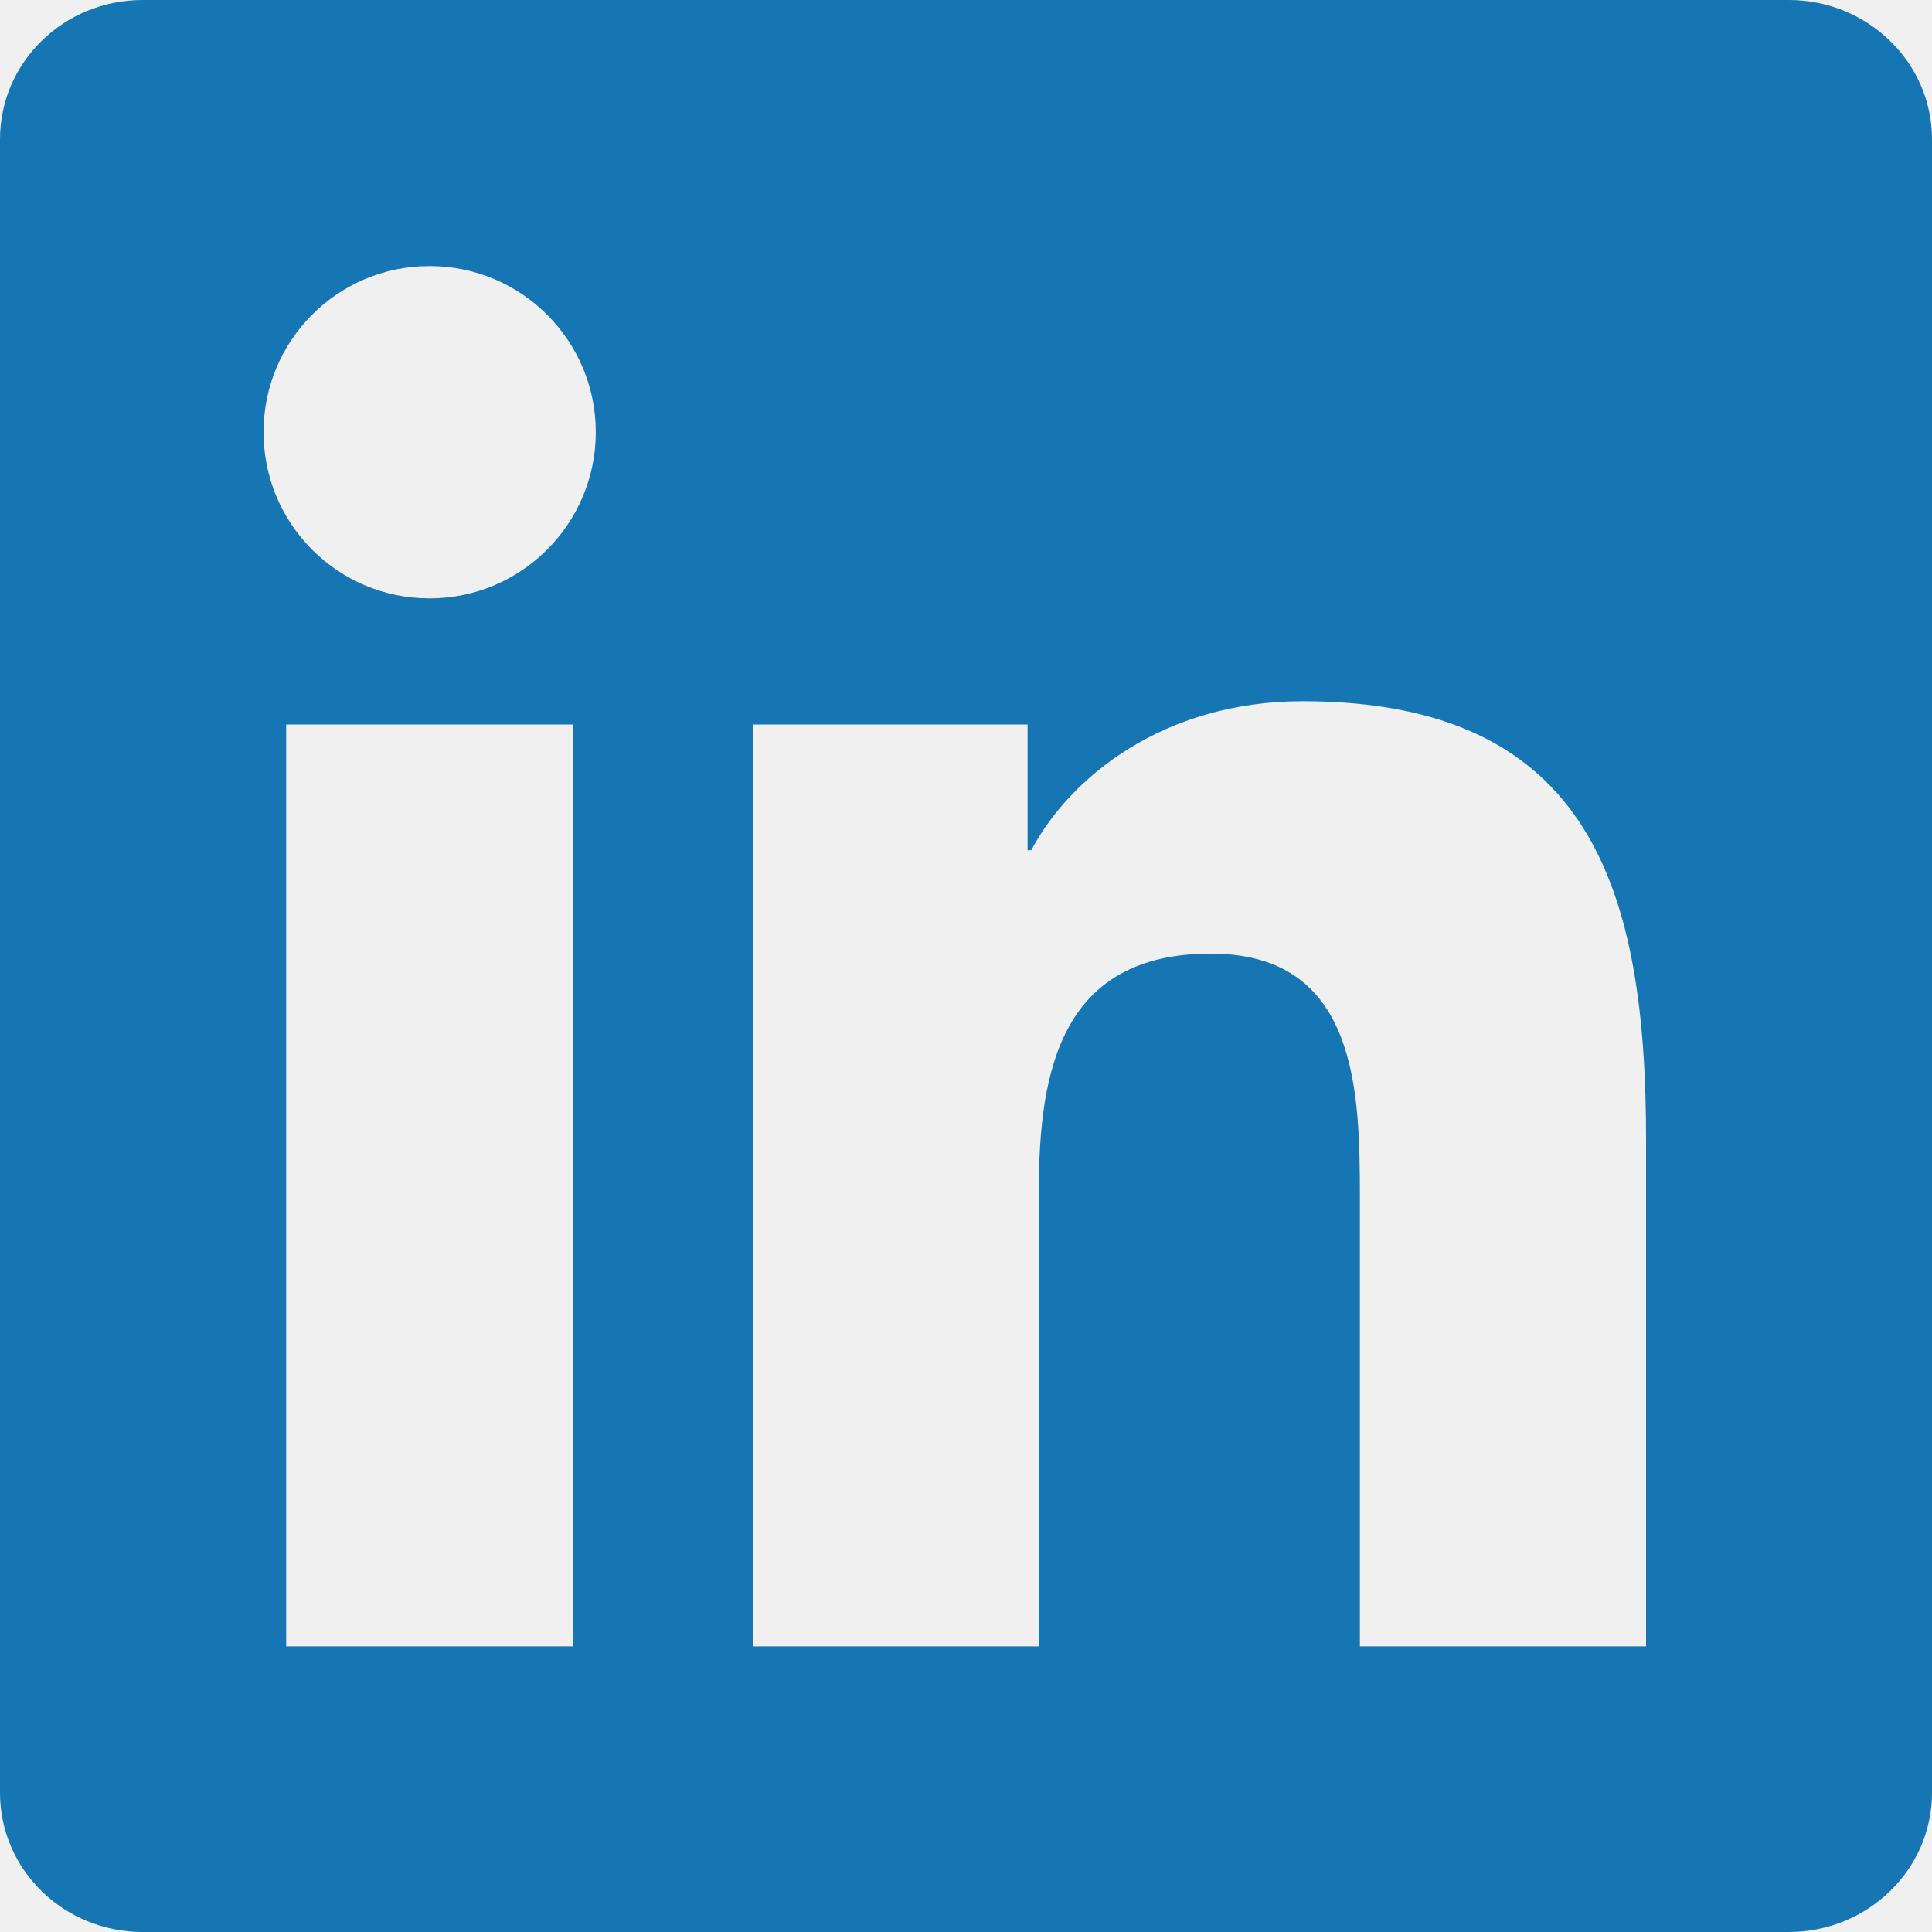
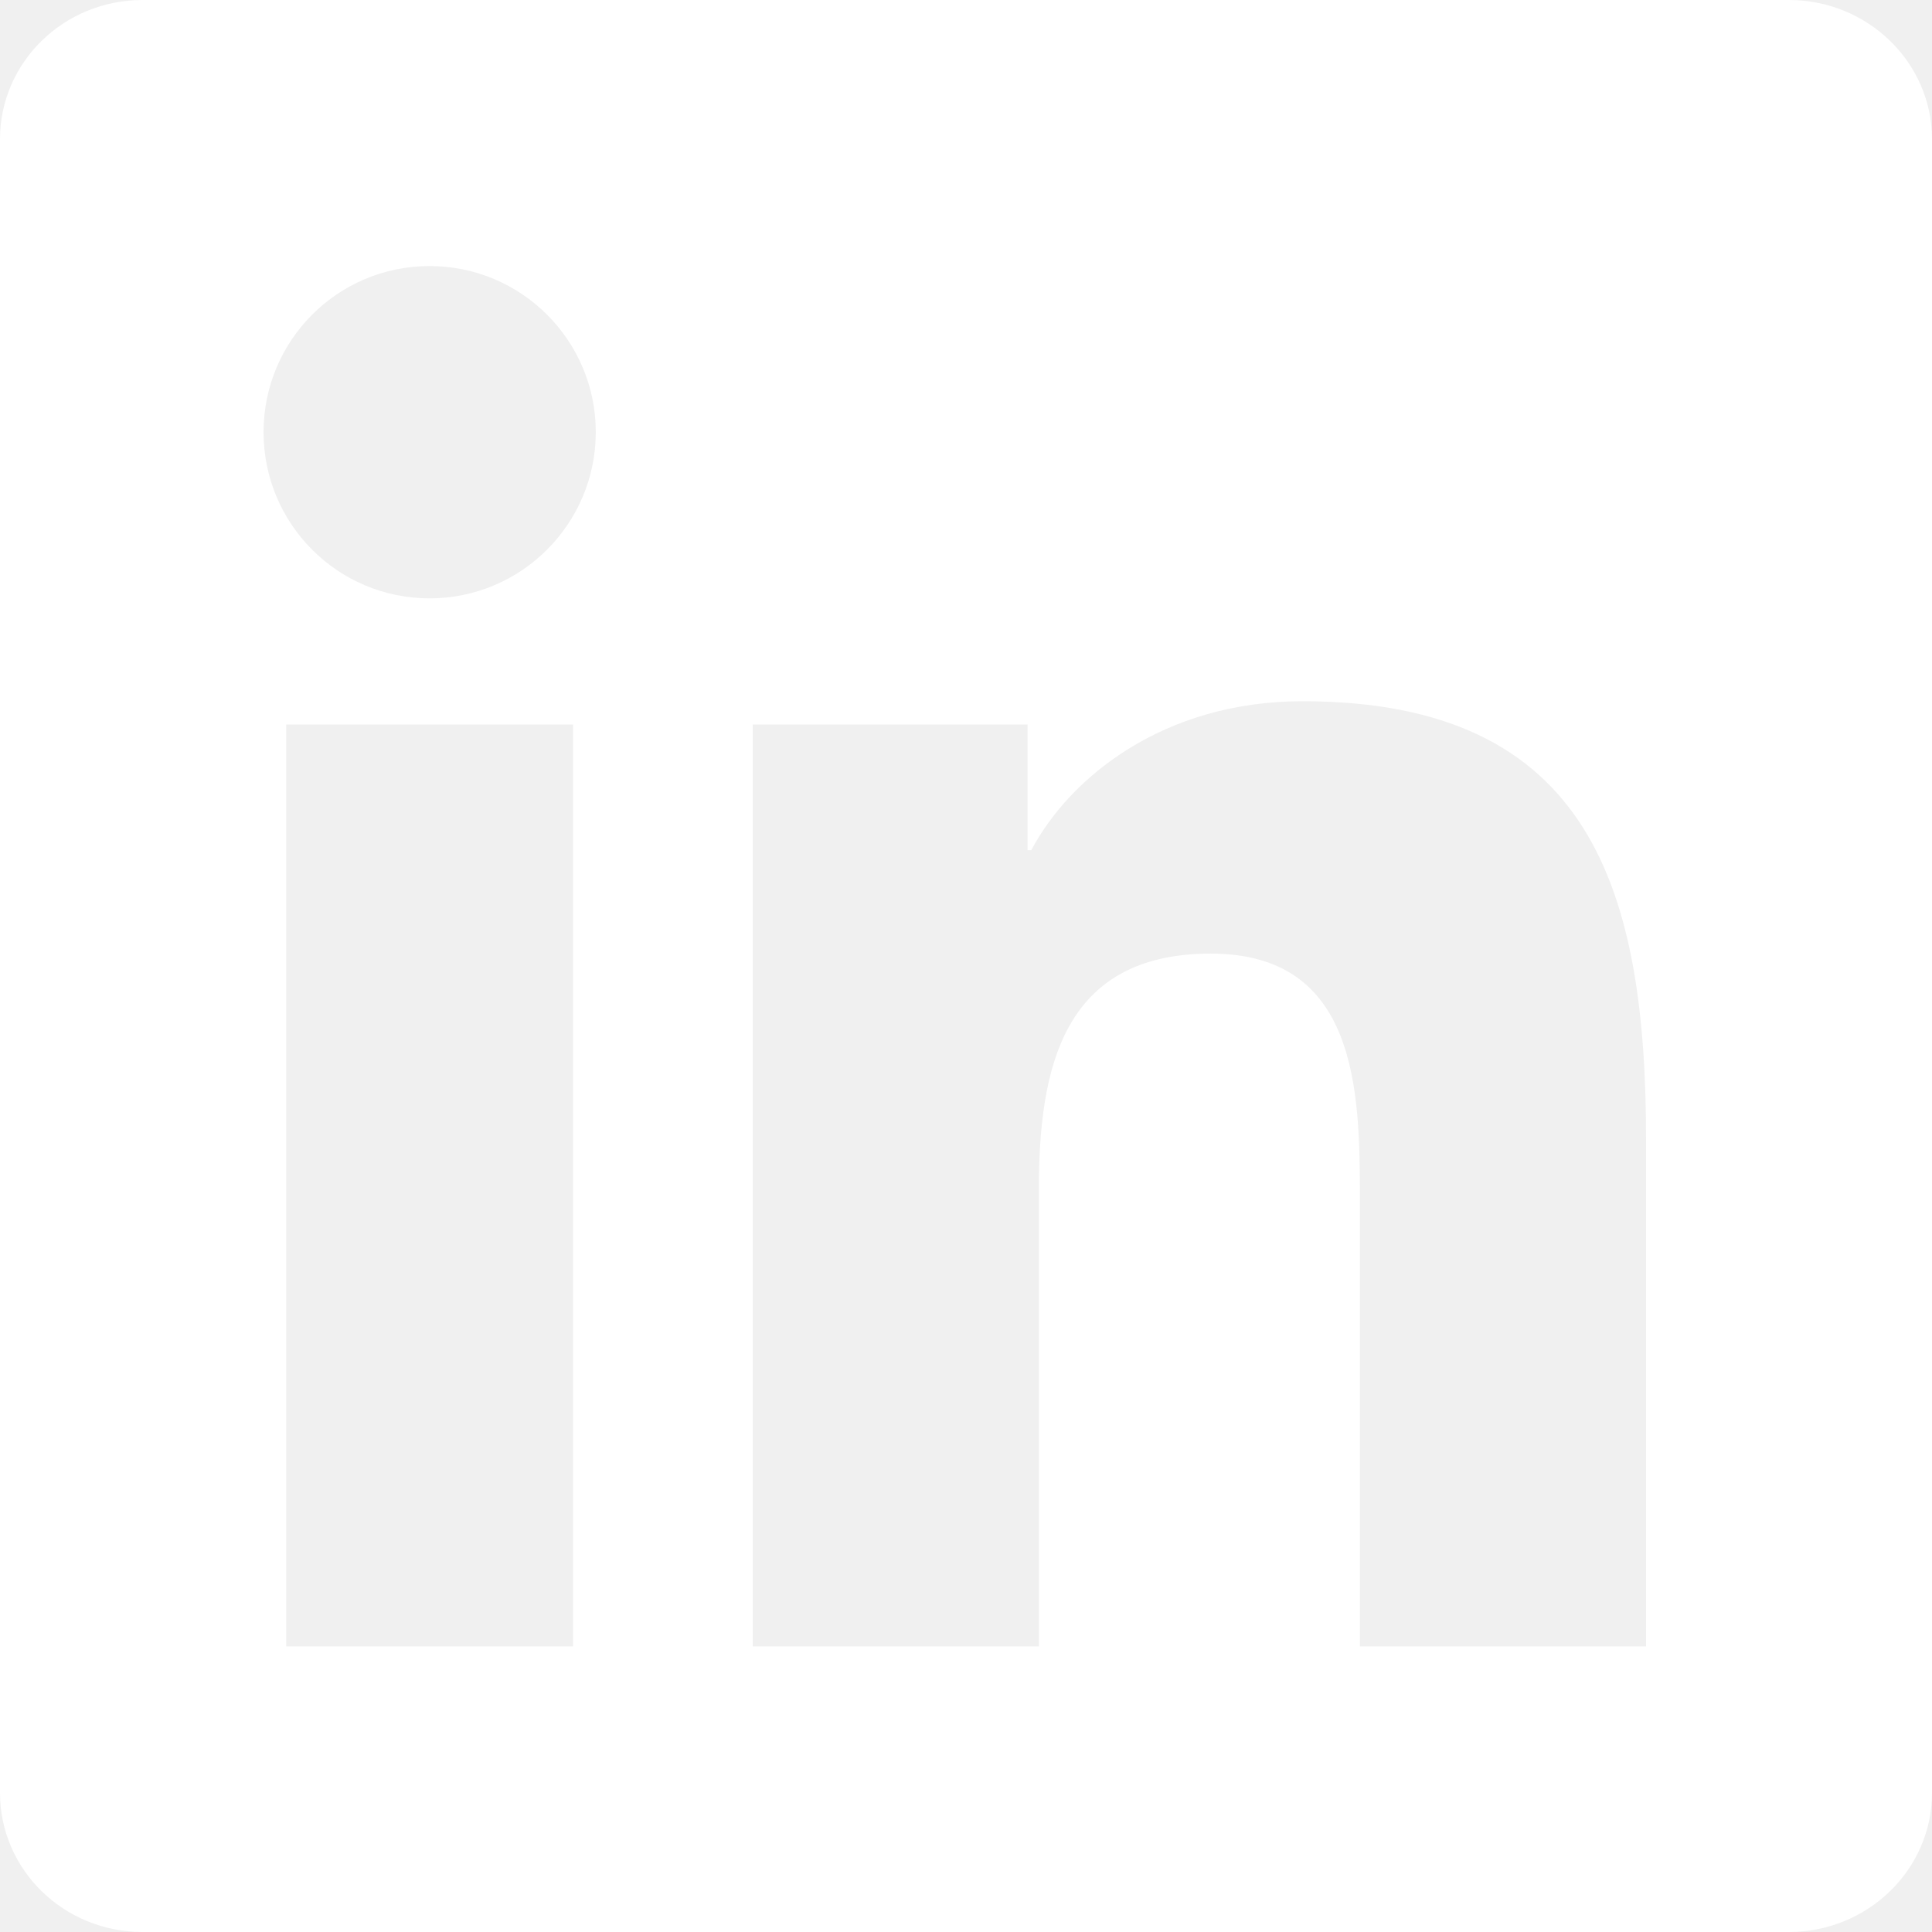
- <svg xmlns="http://www.w3.org/2000/svg" role="img" viewBox="0 0 24 24" fill="#1676B4">
+ <svg xmlns="http://www.w3.org/2000/svg" role="img" viewBox="0 0 24 24" fill="white">
  <path d="M20.447 20.452h-3.554v-5.569c0-1.328-.027-3.037-1.852-3.037-1.853 0-2.136 1.445-2.136 2.939v5.667H9.351V9h3.414v1.561h.046c.477-.9 1.637-1.85 3.37-1.85 3.601 0 4.267 2.37 4.267 5.455v6.286zM5.337 7.433c-1.144 0-2.063-.926-2.063-2.065 0-1.138.92-2.063 2.063-2.063 1.14 0 2.064.925 2.064 2.063 0 1.139-.925 2.065-2.064 2.065zm1.782 13.019H3.555V9h3.564v11.452zM22.225 0H1.771C.792 0 0 .774 0 1.729v20.542C0 23.227.792 24 1.771 24h20.451C23.2 24 24 23.227 24 22.271V1.729C24 .774 23.2 0 22.222 0h.003z" />
</svg>
